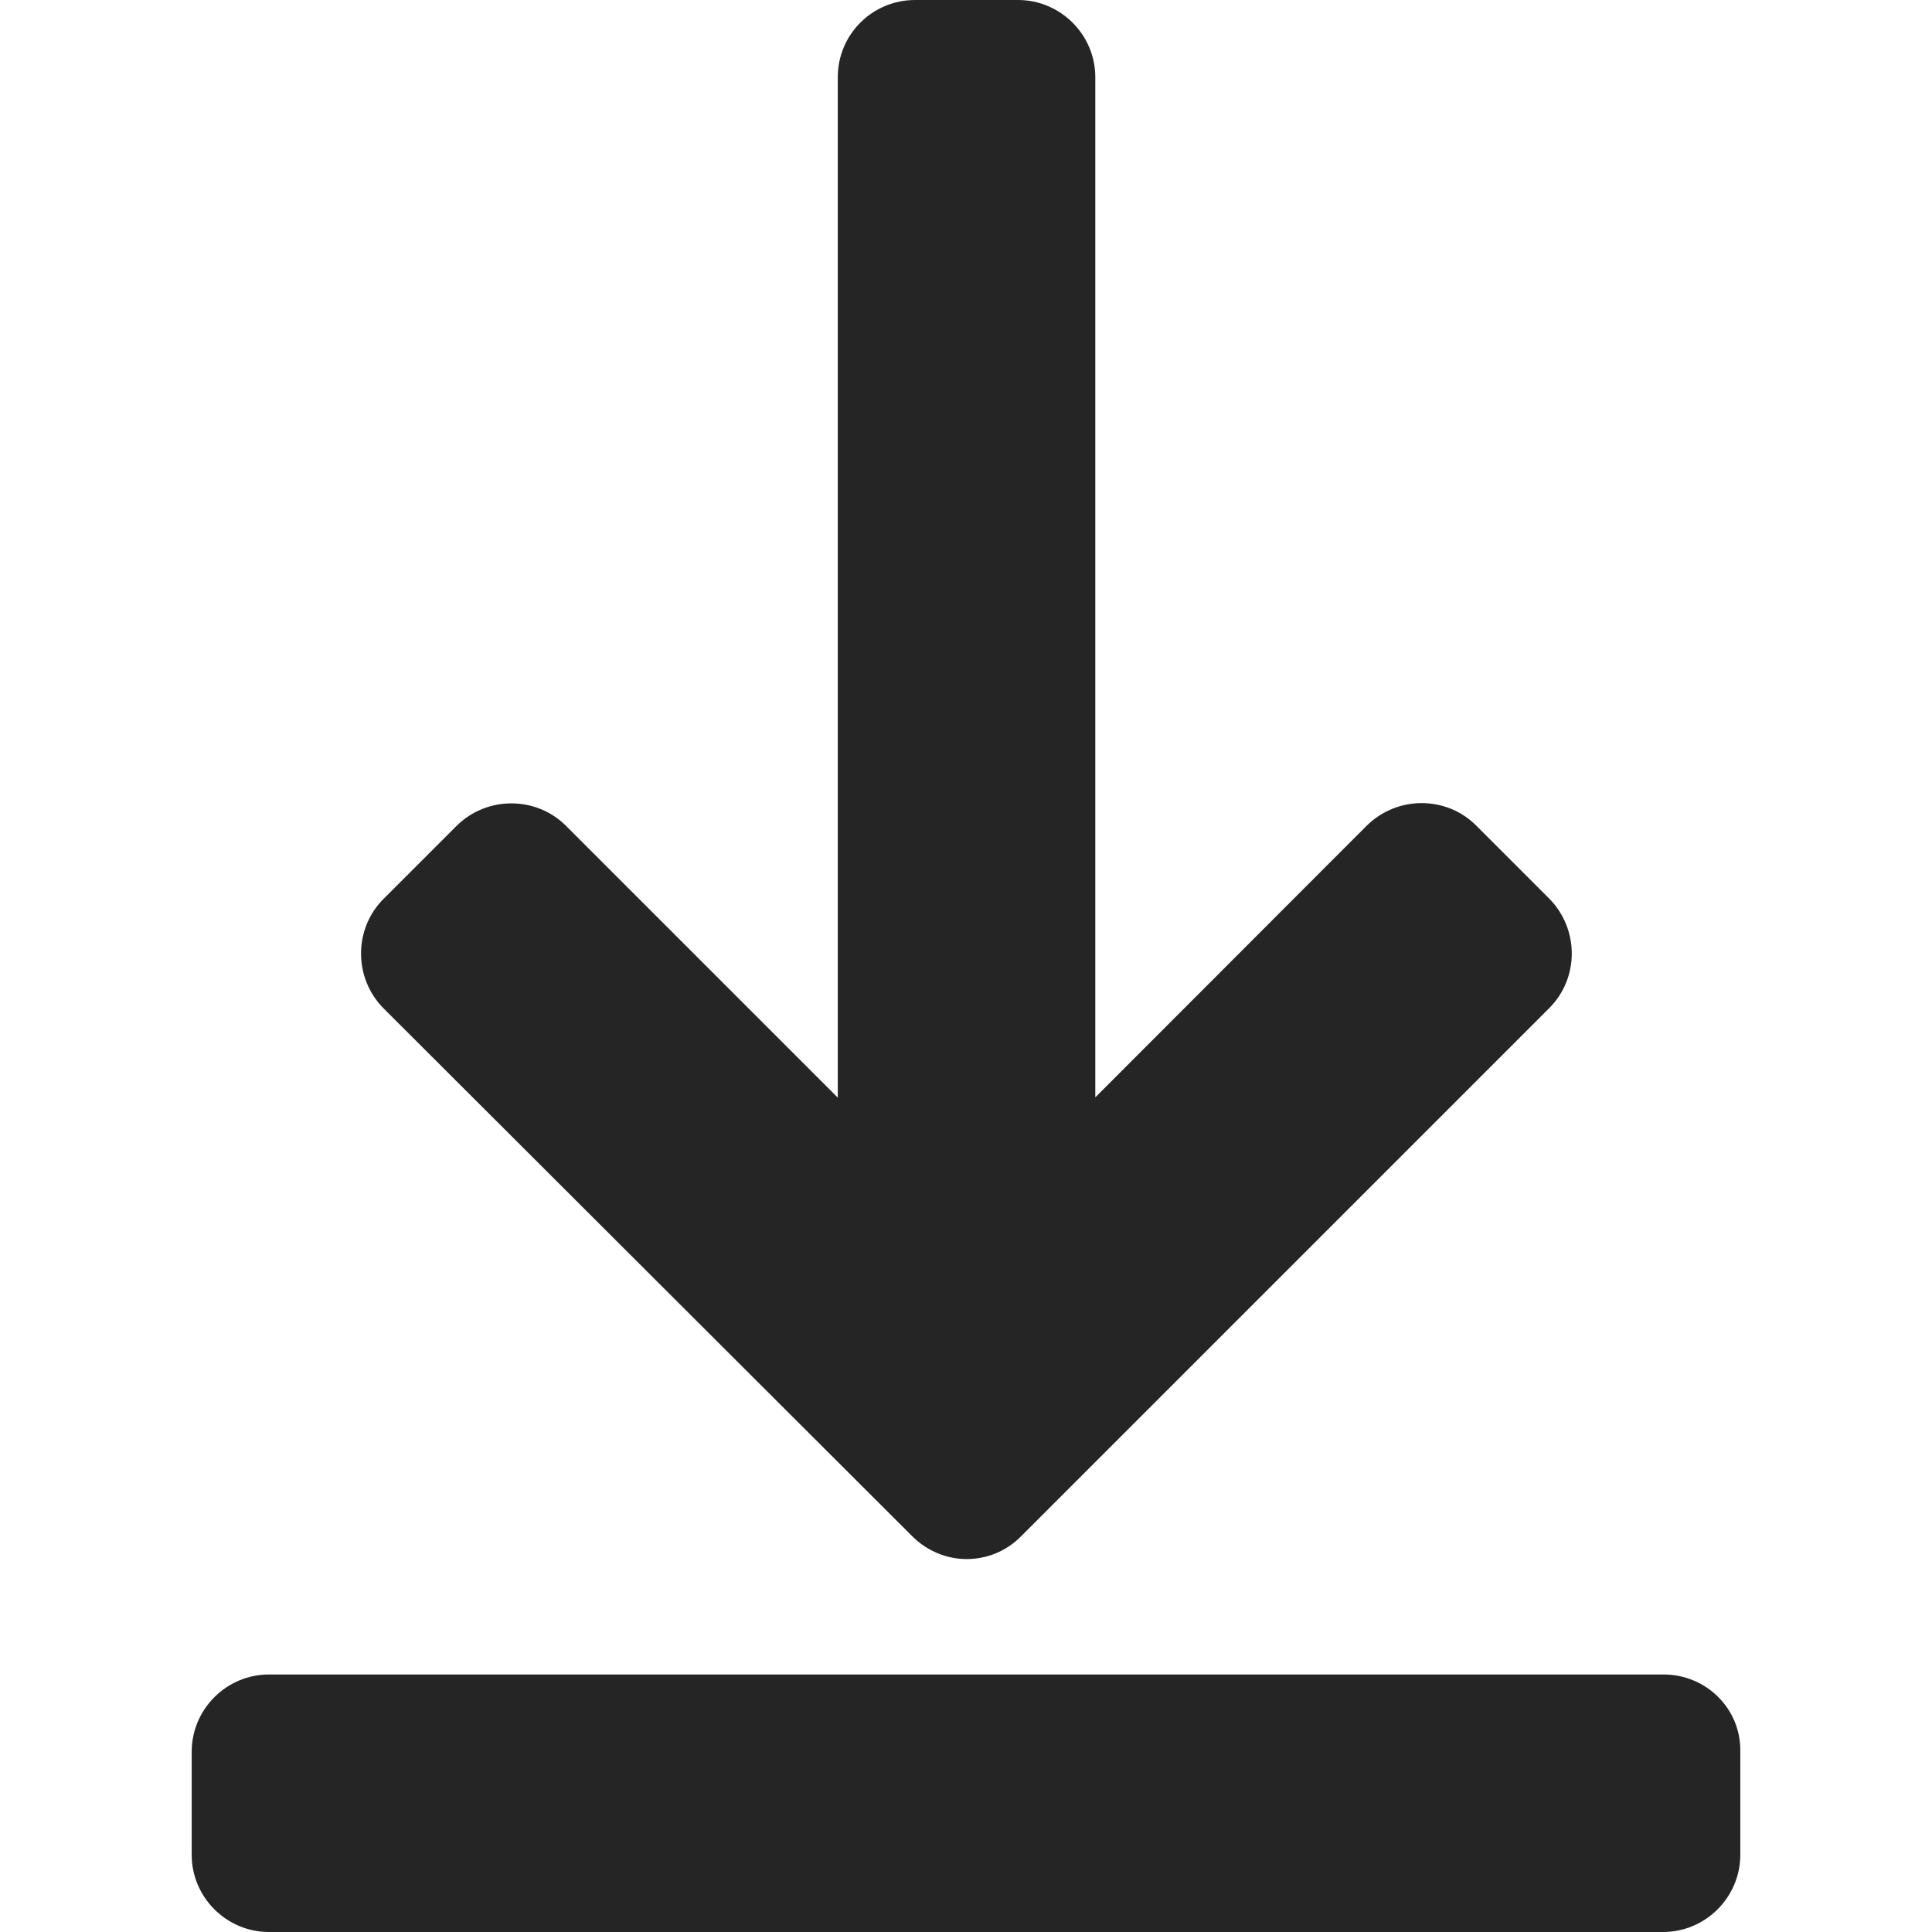
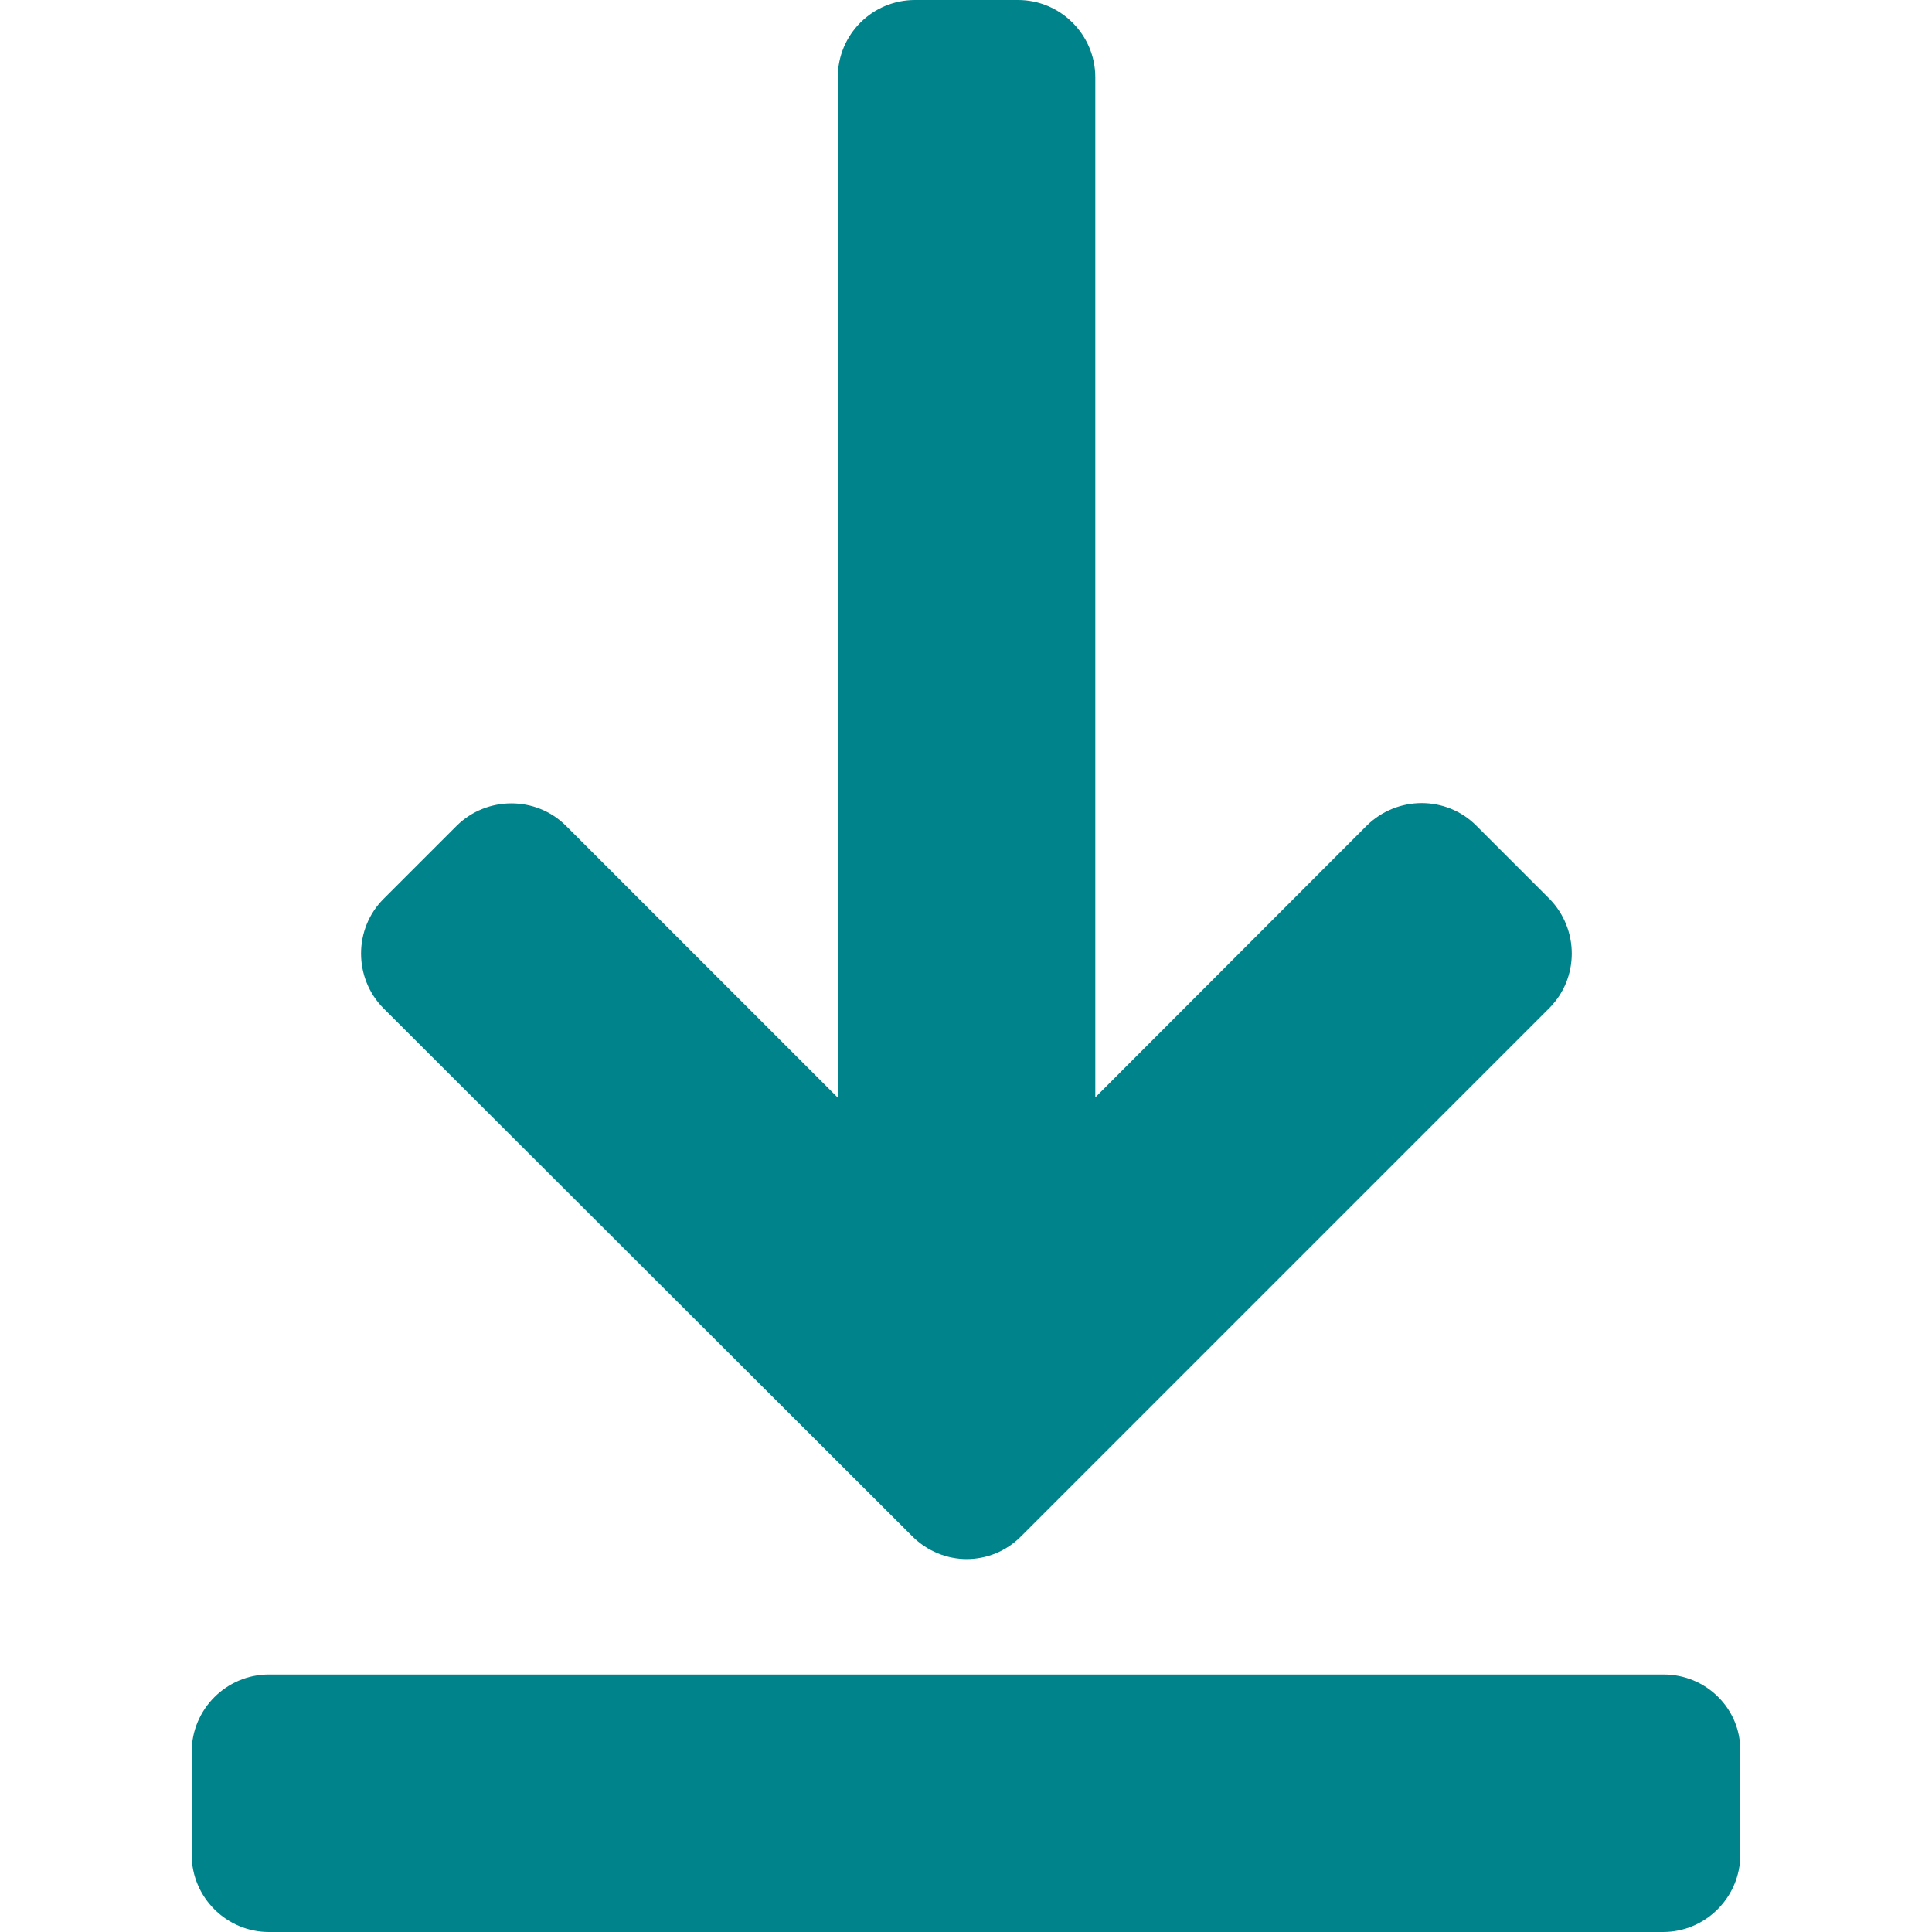
- <svg xmlns="http://www.w3.org/2000/svg" fill="#252525" version="1.1" id="downloadArrow" width="800px" height="800px" viewBox="0 0 537.794 537.795" xml:space="preserve">
+ <svg xmlns="http://www.w3.org/2000/svg" fill="#00838a" version="1.1" id="downloadArrow" width="800px" height="800px" viewBox="0 0 537.794 537.795" xml:space="preserve">
  <g>
    <g>
      <path d="M463.091,466.114H74.854c-11.857,0-21.497,9.716-21.497,21.497v28.688c0,11.857,9.716,21.496,21.497,21.496h388.084    c11.857,0,21.496-9.716,21.496-21.496v-28.688C484.665,475.677,474.949,466.114,463.091,466.114z" />
      <path d="M253.94,427.635c4.208,4.208,9.716,6.35,15.147,6.35c5.508,0,11.016-2.142,15.147-6.35l147.033-147.033    c8.339-8.338,8.339-21.955,0-30.447l-20.349-20.349c-8.339-8.339-21.956-8.339-30.447,0l-75.582,75.659V21.497    C304.889,9.639,295.173,0,283.393,0h-28.688c-11.857,0-21.497,9.562-21.497,21.497v284.044l-75.658-75.659    c-8.339-8.338-22.032-8.338-30.447,0l-20.349,20.349c-8.338,8.338-8.338,22.032,0,30.447L253.94,427.635z" />
    </g>
  </g>
</svg>
